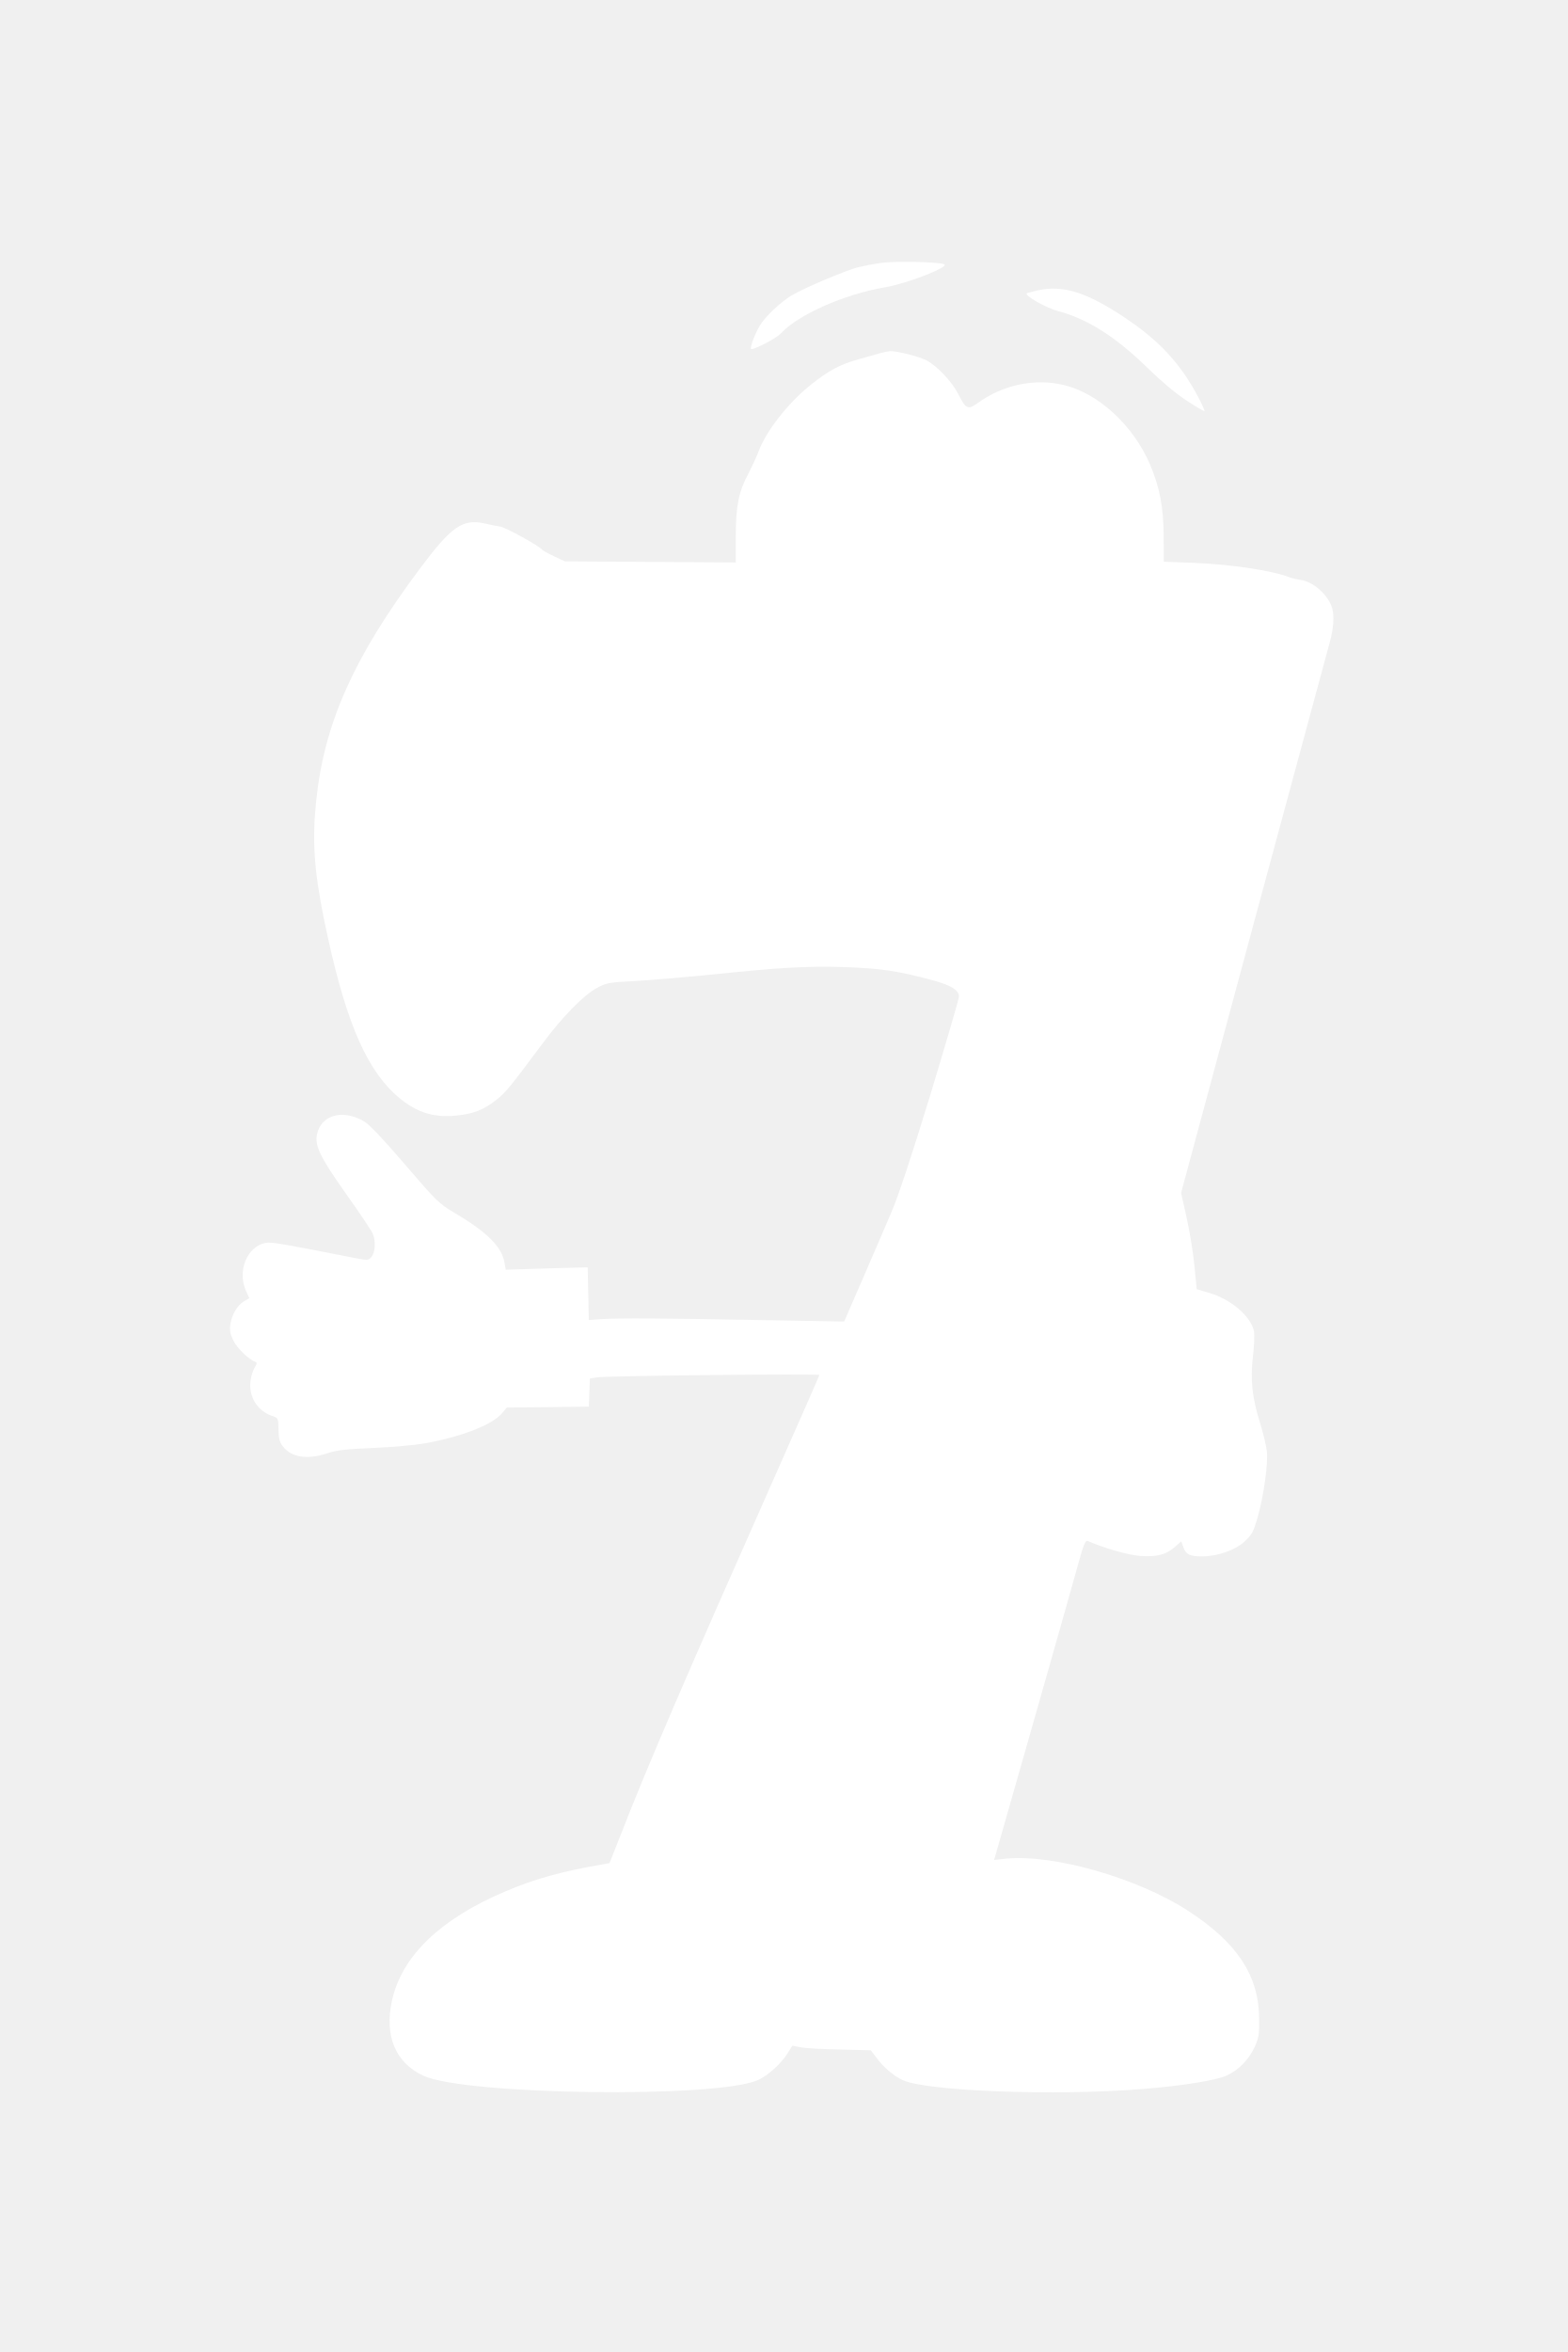
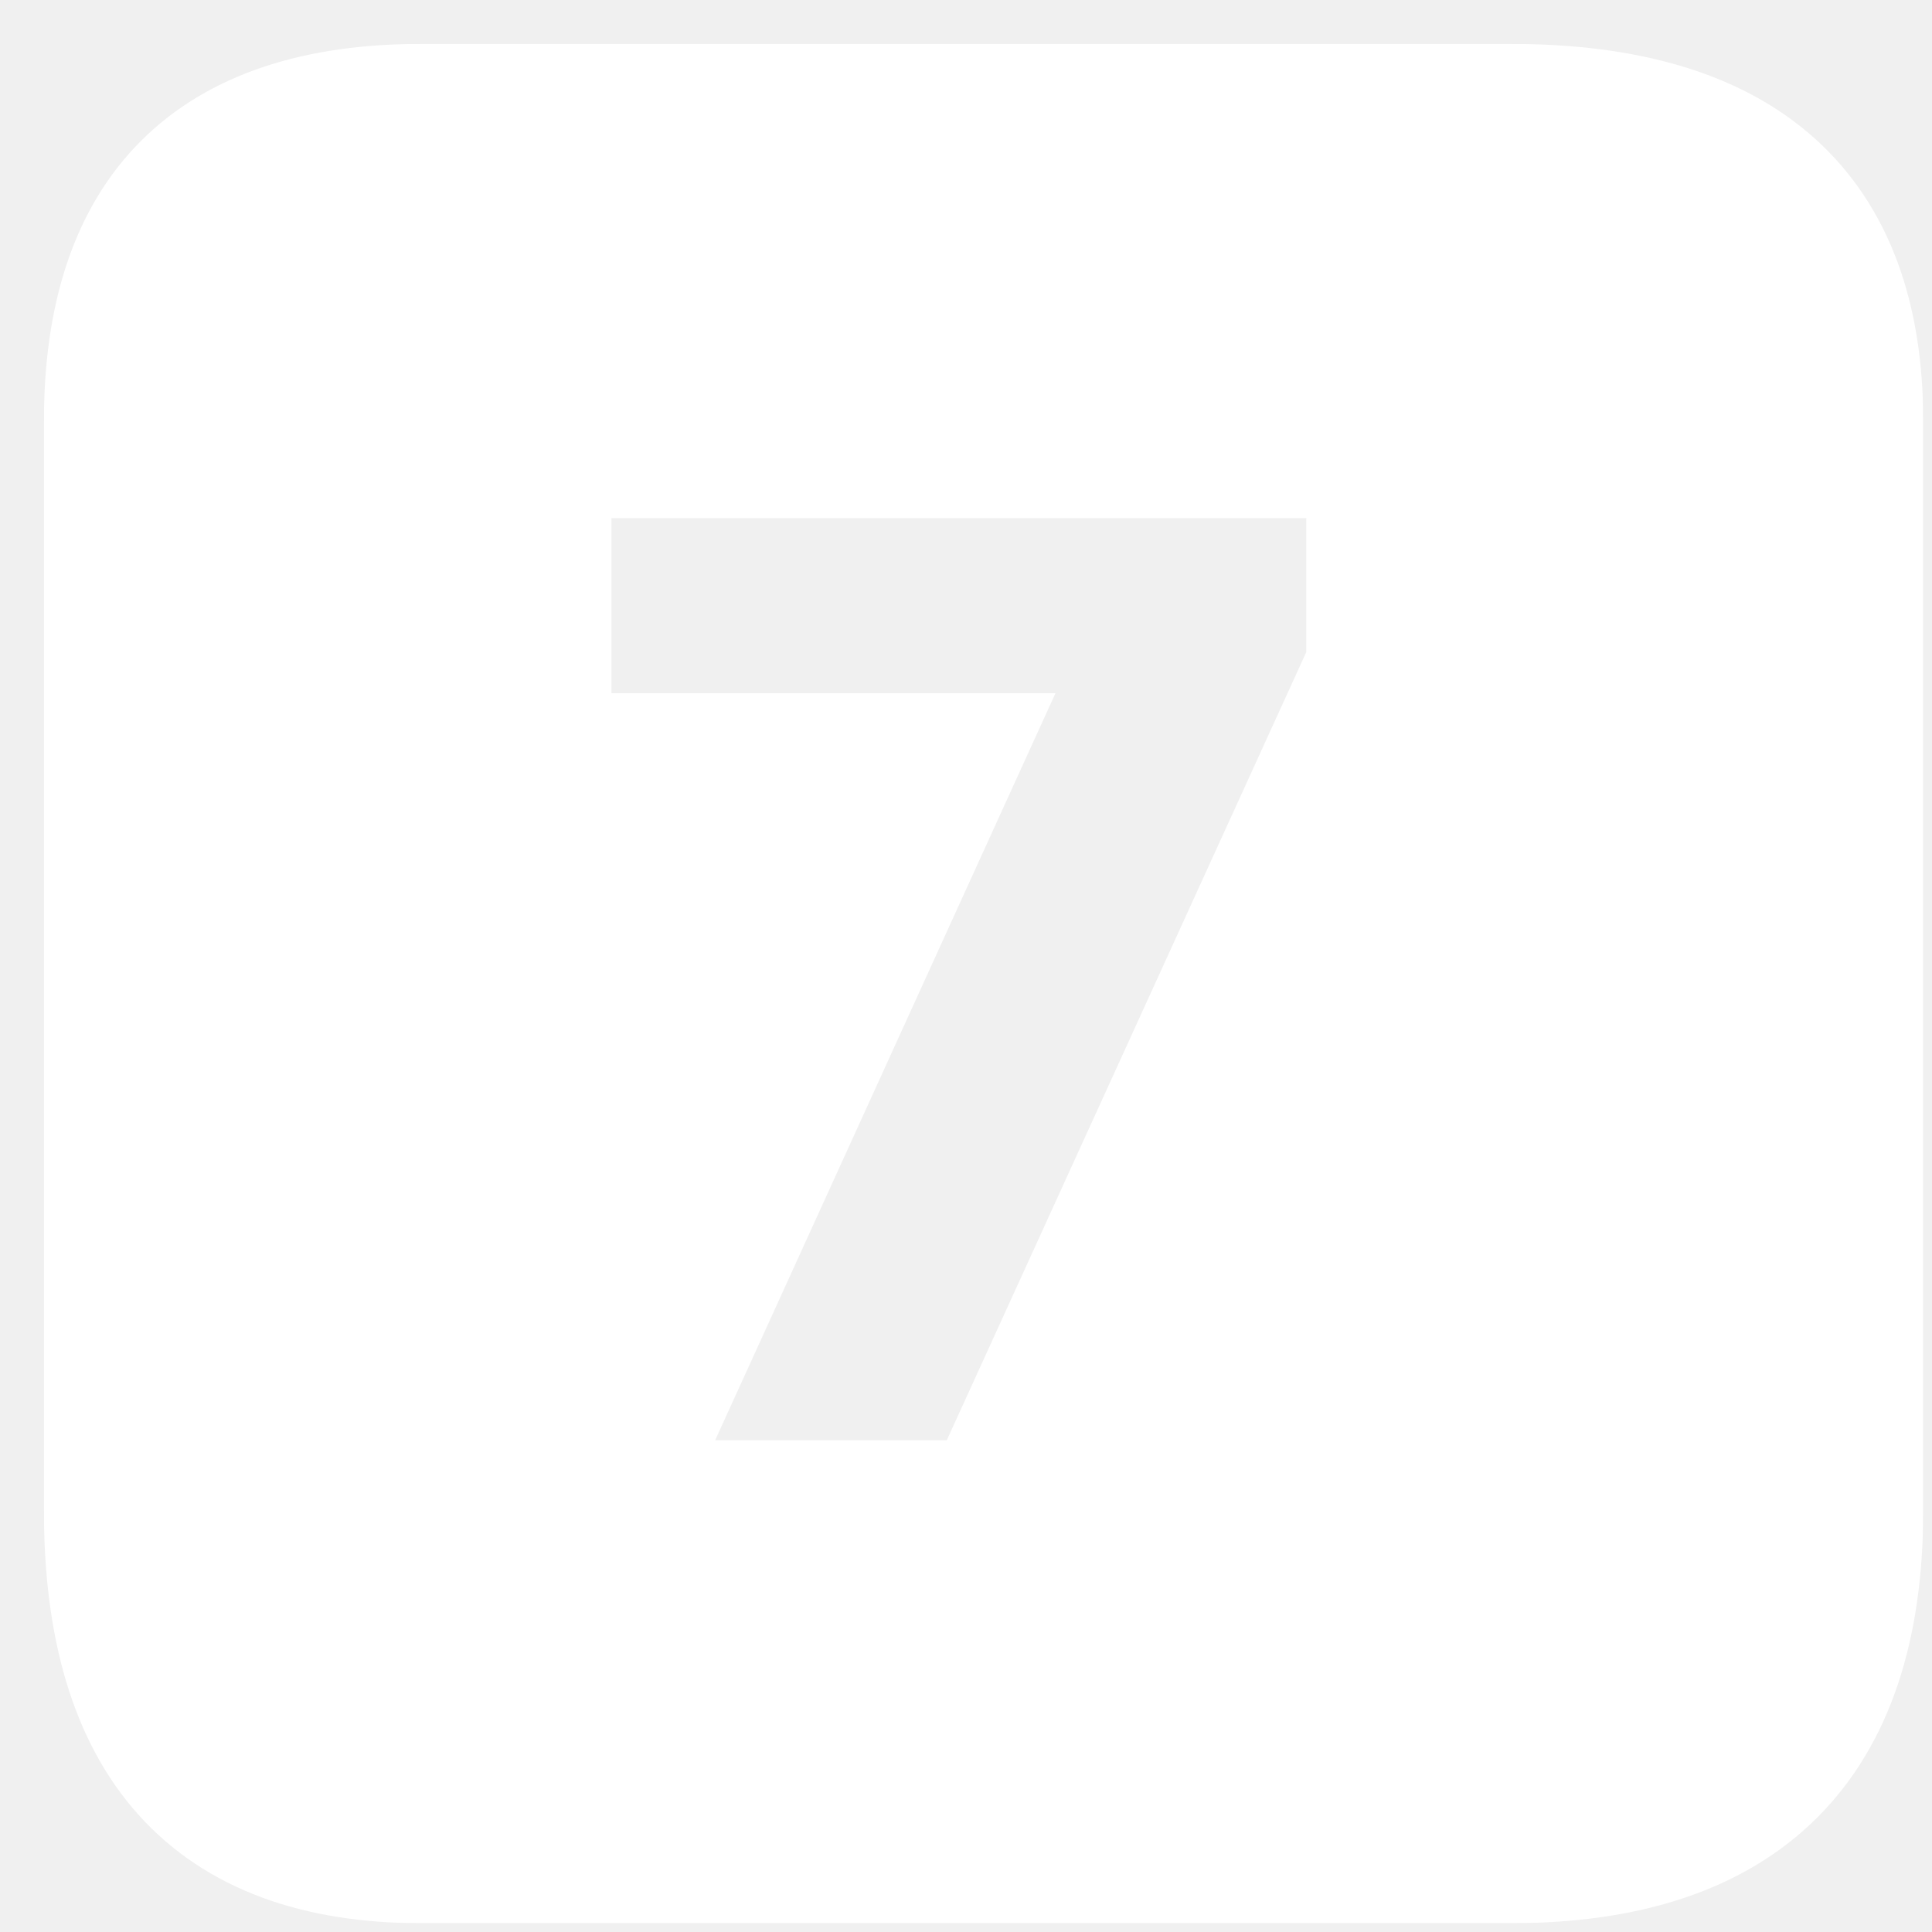
- <svg xmlns="http://www.w3.org/2000/svg" version="1.0" width="853pt" height="1280pt" viewBox="0 0 853 1280" preserveAspectRatio="xMidYMid meet">
-   <g transform="translate(0,1280) scale(0.1,-0.1)" fill="#ffffff" stroke="none">
-     <path d="M4796 11369 c-38 -5 -95 -16 -128 -24 -67 -18 -288 -111 -356 -151 -62 -36 -148 -118 -178 -169 -29 -51 -56 -125 -44 -125 23 0 138 61 160 85 93 102 346 214 565 251 121 20 359 113 324 126 -34 13 -269 18 -343 7z" />
-     <path d="M5645 11219 c-22 -5 -46 -12 -54 -14 -23 -9 99 -80 172 -99 159 -43 311 -140 482 -307 75 -73 155 -141 214 -179 51 -34 95 -59 97 -57 2 2 -12 35 -32 73 -98 185 -212 309 -401 435 -208 139 -338 180 -478 148z" />
-     <path d="M4795 10879 c-16 -4 -69 -19 -117 -33 -107 -30 -164 -60 -267 -142 -123 -99 -241 -250 -282 -361 -12 -32 -37 -85 -54 -118 -54 -99 -70 -180 -70 -343 l0 -143 -465 3 -465 3 -60 28 c-33 15 -62 32 -65 36 -11 18 -198 121 -226 125 -16 2 -54 10 -85 17 -121 27 -181 -15 -353 -245 -360 -481 -522 -843 -565 -1266 -23 -214 -11 -380 44 -650 106 -514 216 -786 381 -941 106 -98 205 -134 338 -120 94 9 151 32 221 88 49 39 70 65 249 305 105 142 223 263 296 302 50 27 65 30 207 37 84 5 262 20 395 33 391 41 538 49 743 43 198 -7 291 -20 483 -72 100 -28 142 -53 142 -89 0 -11 -70 -250 -155 -531 -105 -343 -175 -554 -214 -645 -32 -74 -102 -238 -157 -364 l-99 -228 -460 8 c-517 10 -769 11 -865 5 l-65 -5 -3 144 -3 143 -223 -6 -223 -7 -7 38 c-13 86 -97 169 -276 274 -80 47 -96 63 -265 260 -119 139 -194 218 -223 235 -110 65 -224 39 -253 -57 -21 -68 6 -127 156 -339 75 -105 140 -203 145 -217 16 -40 12 -100 -7 -123 -18 -21 -20 -21 -93 -7 -396 78 -453 88 -484 82 -101 -19 -156 -153 -107 -261 l18 -40 -29 -17 c-37 -23 -66 -72 -74 -125 -5 -34 -1 -53 17 -90 21 -42 85 -103 120 -115 9 -3 8 -11 -4 -29 -9 -14 -20 -46 -23 -72 -12 -88 37 -167 121 -194 29 -9 30 -12 31 -72 0 -45 6 -69 21 -89 46 -63 134 -78 245 -41 50 17 102 23 253 29 105 5 229 16 278 25 199 36 363 100 417 161 l29 34 223 2 223 3 3 76 3 77 37 6 c51 9 1212 21 1212 13 0 -4 -118 -271 -261 -594 -463 -1043 -679 -1544 -823 -1915 l-58 -147 -36 -7 c-224 -38 -374 -80 -535 -149 -352 -150 -559 -350 -613 -591 -43 -194 19 -341 172 -411 229 -105 1596 -123 1820 -23 52 23 125 88 160 144 l27 43 46 -9 c25 -5 121 -10 214 -12 l167 -4 29 -38 c38 -53 97 -103 146 -125 135 -60 831 -86 1300 -48 211 16 404 47 461 73 66 30 120 85 153 155 22 49 26 69 25 151 -1 240 -120 419 -393 595 -272 175 -728 305 -983 280 l-67 -7 10 34 c24 81 410 1437 445 1566 31 114 42 141 54 136 97 -42 225 -78 291 -82 89 -5 136 7 185 50 l34 30 11 -31 c14 -41 35 -51 102 -51 86 0 182 34 234 83 38 36 47 54 68 127 34 120 58 293 51 362 -4 31 -20 99 -36 150 -44 138 -55 240 -40 365 7 57 9 119 6 137 -16 82 -127 177 -248 211 l-64 19 -12 123 c-6 67 -25 185 -42 262 l-31 139 396 1469 c218 807 404 1493 412 1523 22 77 27 147 14 192 -22 71 -103 143 -172 152 -19 3 -47 9 -62 15 -95 37 -321 70 -522 78 l-160 6 -1 141 c-1 158 -21 262 -74 388 -91 213 -281 388 -471 433 -157 37 -329 1 -465 -97 -55 -40 -67 -35 -108 48 -36 69 -115 153 -175 184 -43 21 -158 50 -196 49 -11 -1 -33 -5 -50 -10z" />
+ <svg xmlns="http://www.w3.org/2000/svg" enable-background="new 0 0 55 55" height="55px" version="1.1" viewBox="0 0 55 55" width="55px" x="0px" xml:space="preserve" y="0px">
+   <g display="block" id="stock-xo_1_">
+     <defs>
+       <mask id="Mask" maskUnits="userSpaceOnUse" x="0" y="0" width="55" height="55">
+         <path d="M 3 3 L 53 3 L 53 53 L 3 53 z" stroke-width="3.5" fill="white" stroke="white" />
+         <text x="15" y="41" font-size="36" font-family="Bitstream Vera Sans" font-weight="bold" fill="black" stroke="none">7</text>
+       </mask>
+     </defs>
+     <path d="M 3 12 Q 3 3 12 3 L 43 3 Q 53 3 53 12 L 53 43 Q 53 53 43 53 L 12 53 Q 3 53 3 43 z" fill="#FFFFFF" stroke="#FFFFFF" stroke-width="3.5" mask="url(#Mask)" />
  </g>
</svg>
